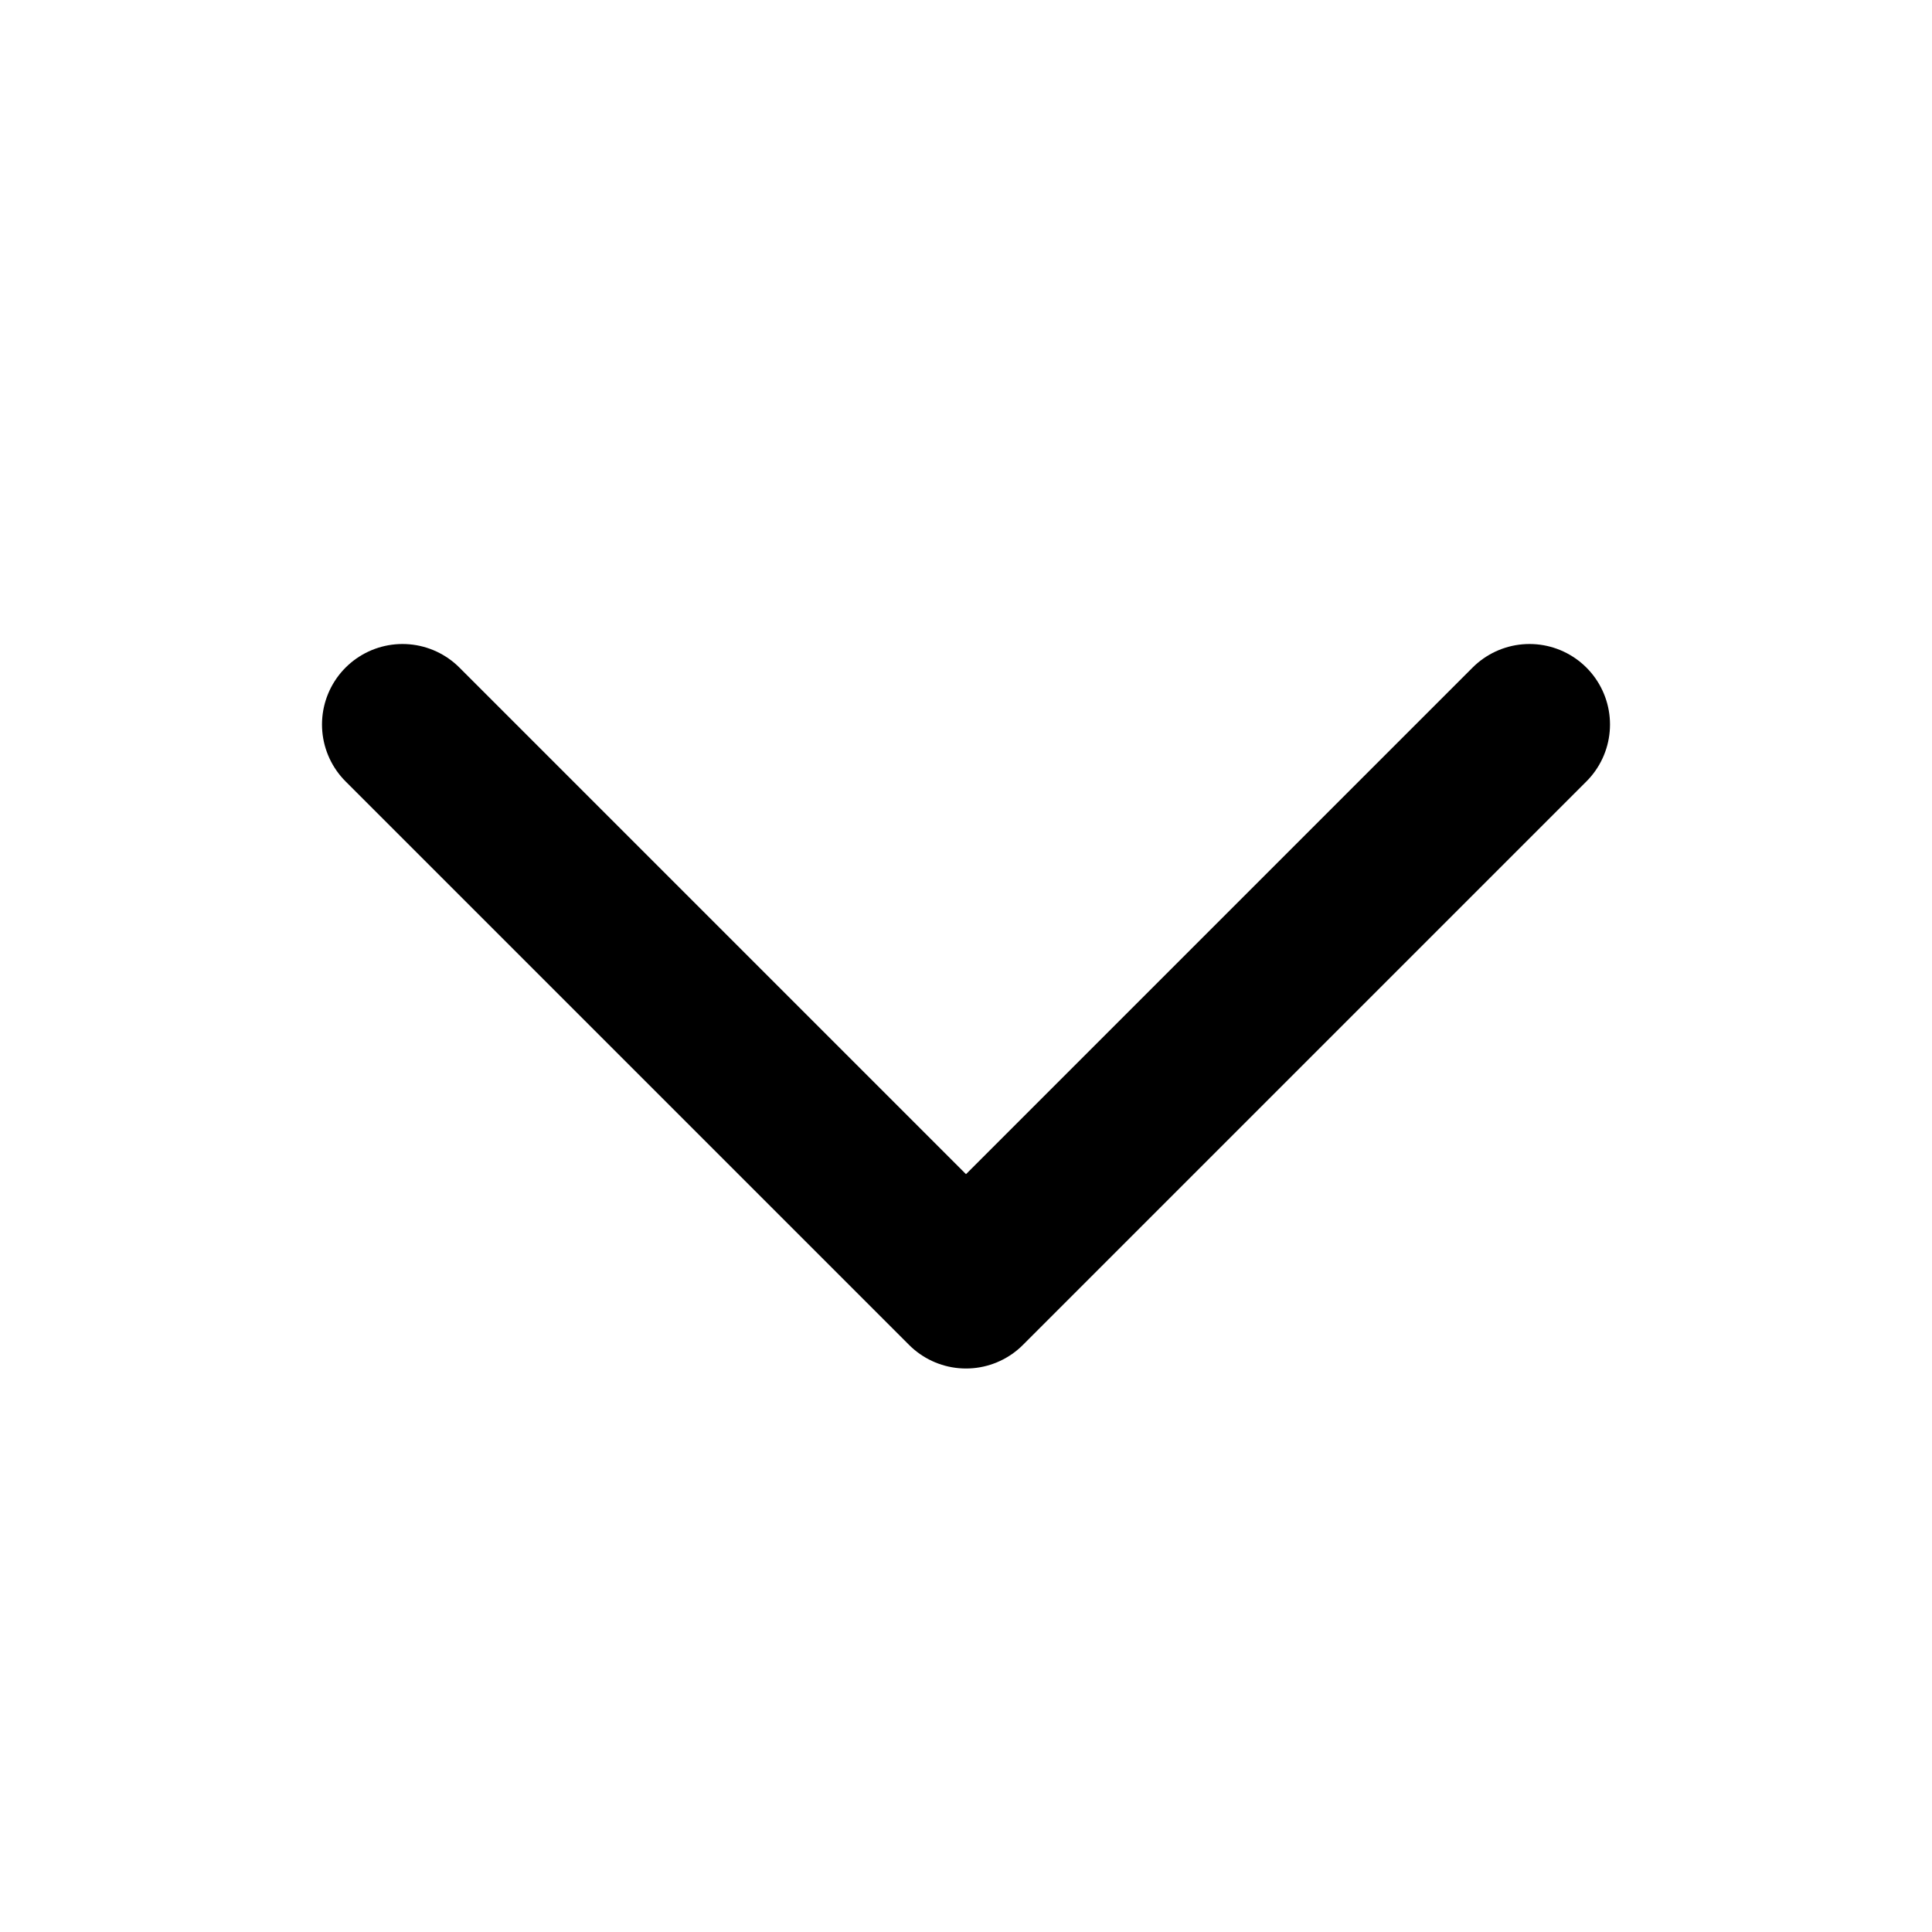
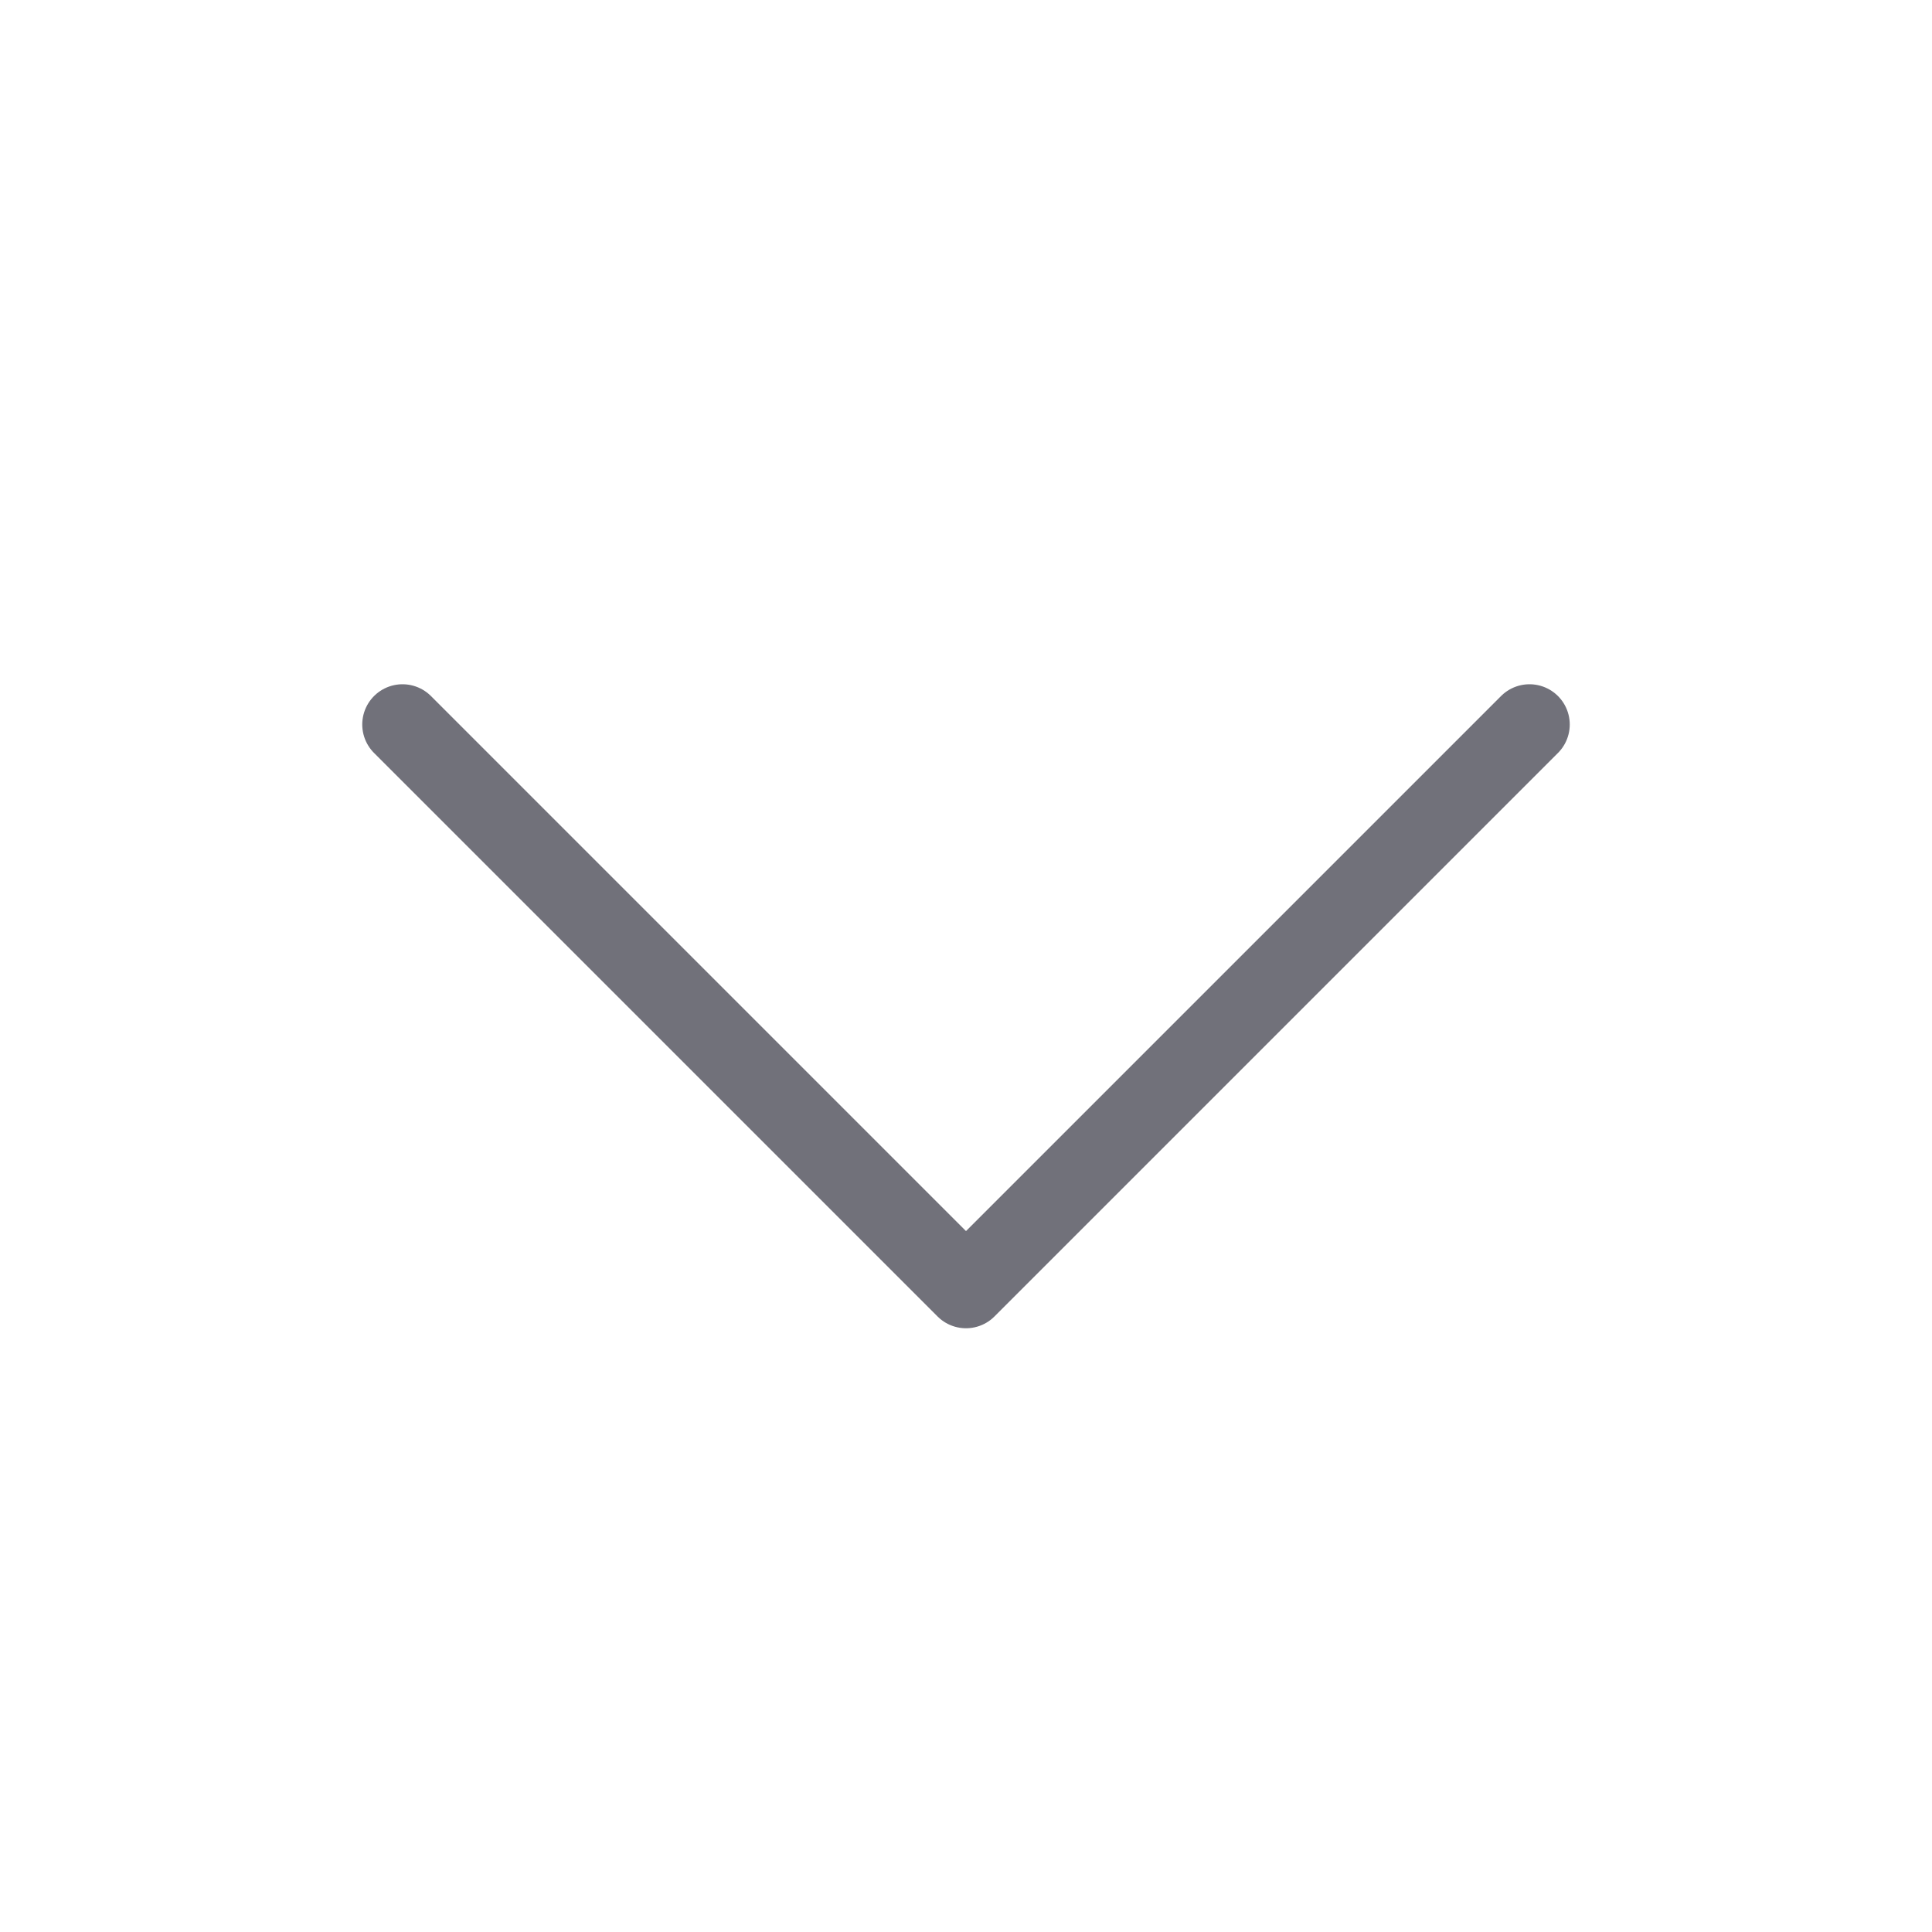
- <svg xmlns="http://www.w3.org/2000/svg" width="24" height="24" viewBox="0 0 24 24" fill="none">
+ <svg xmlns="http://www.w3.org/2000/svg" width="16" height="16" viewBox="0 0 24 24" fill="none">
  <g id="down">
-     <path id="Vector" d="M19 9L12 16L5 9" stroke="black" stroke-width="2" stroke-linecap="round" stroke-linejoin="round" />
+     <path id="Vector" d="M19 9L12 16L5 9" stroke="#71717A" stroke-width="1" stroke-linecap="round" stroke-linejoin="round" />
  </g>
</svg>
